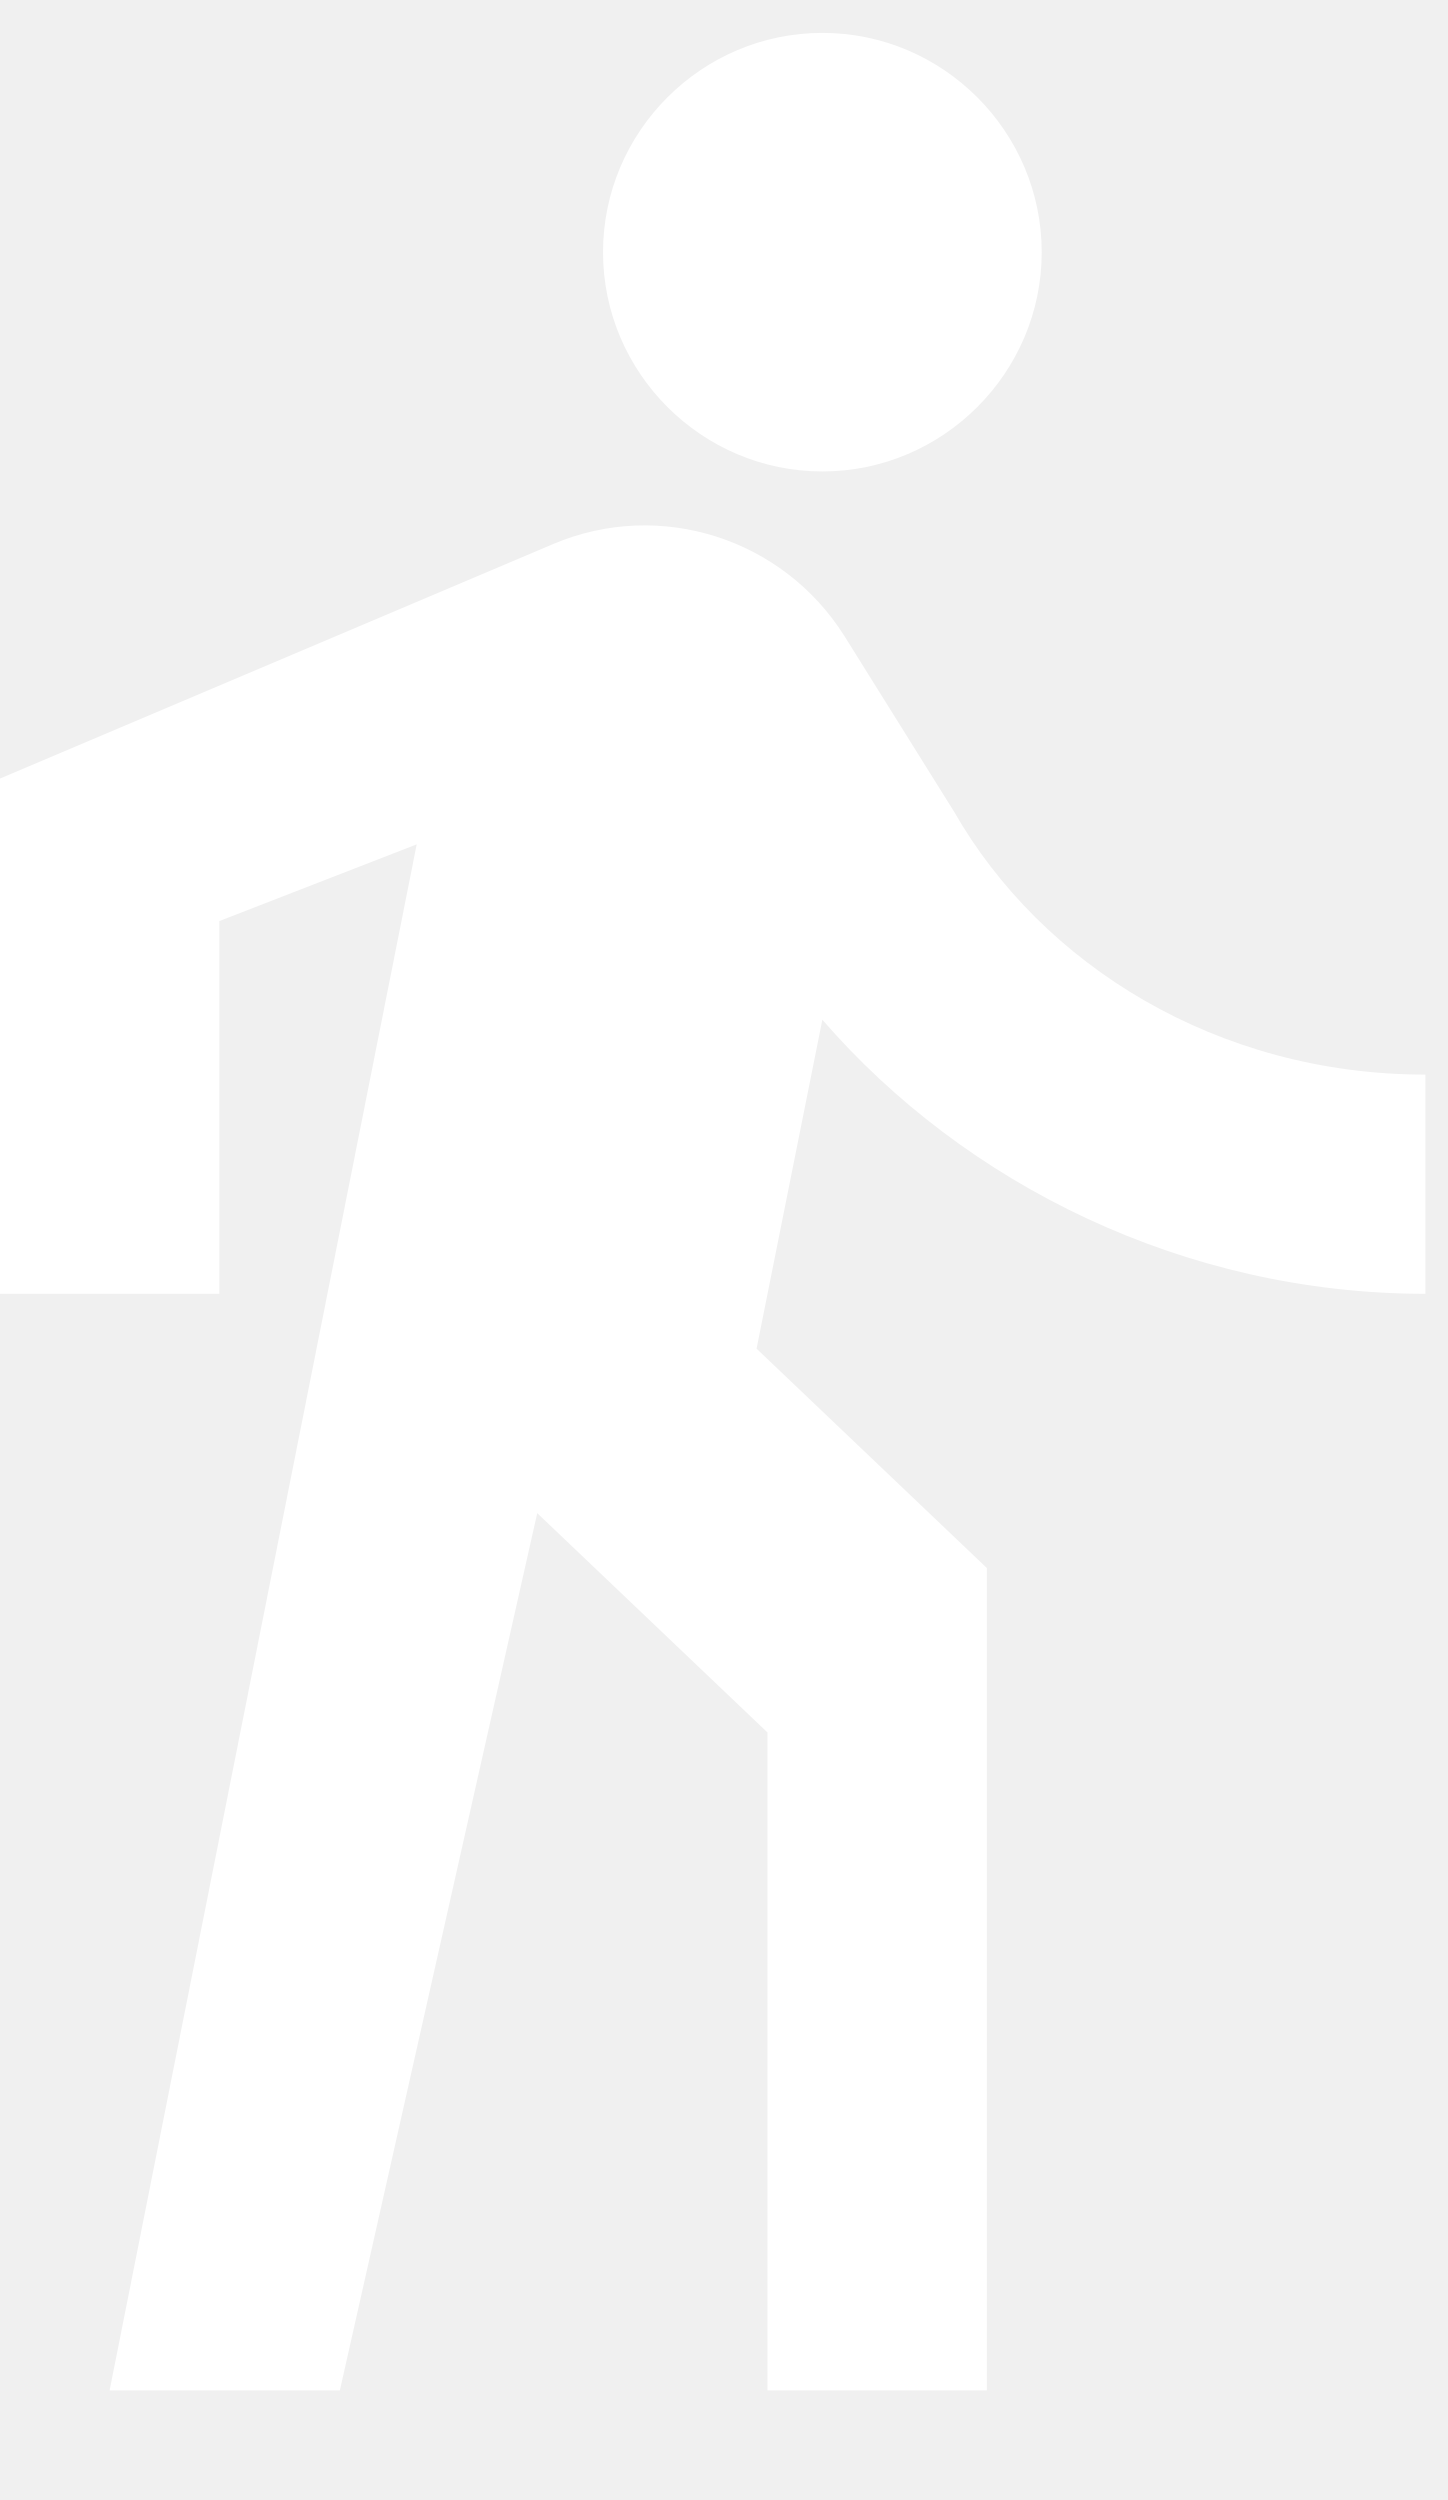
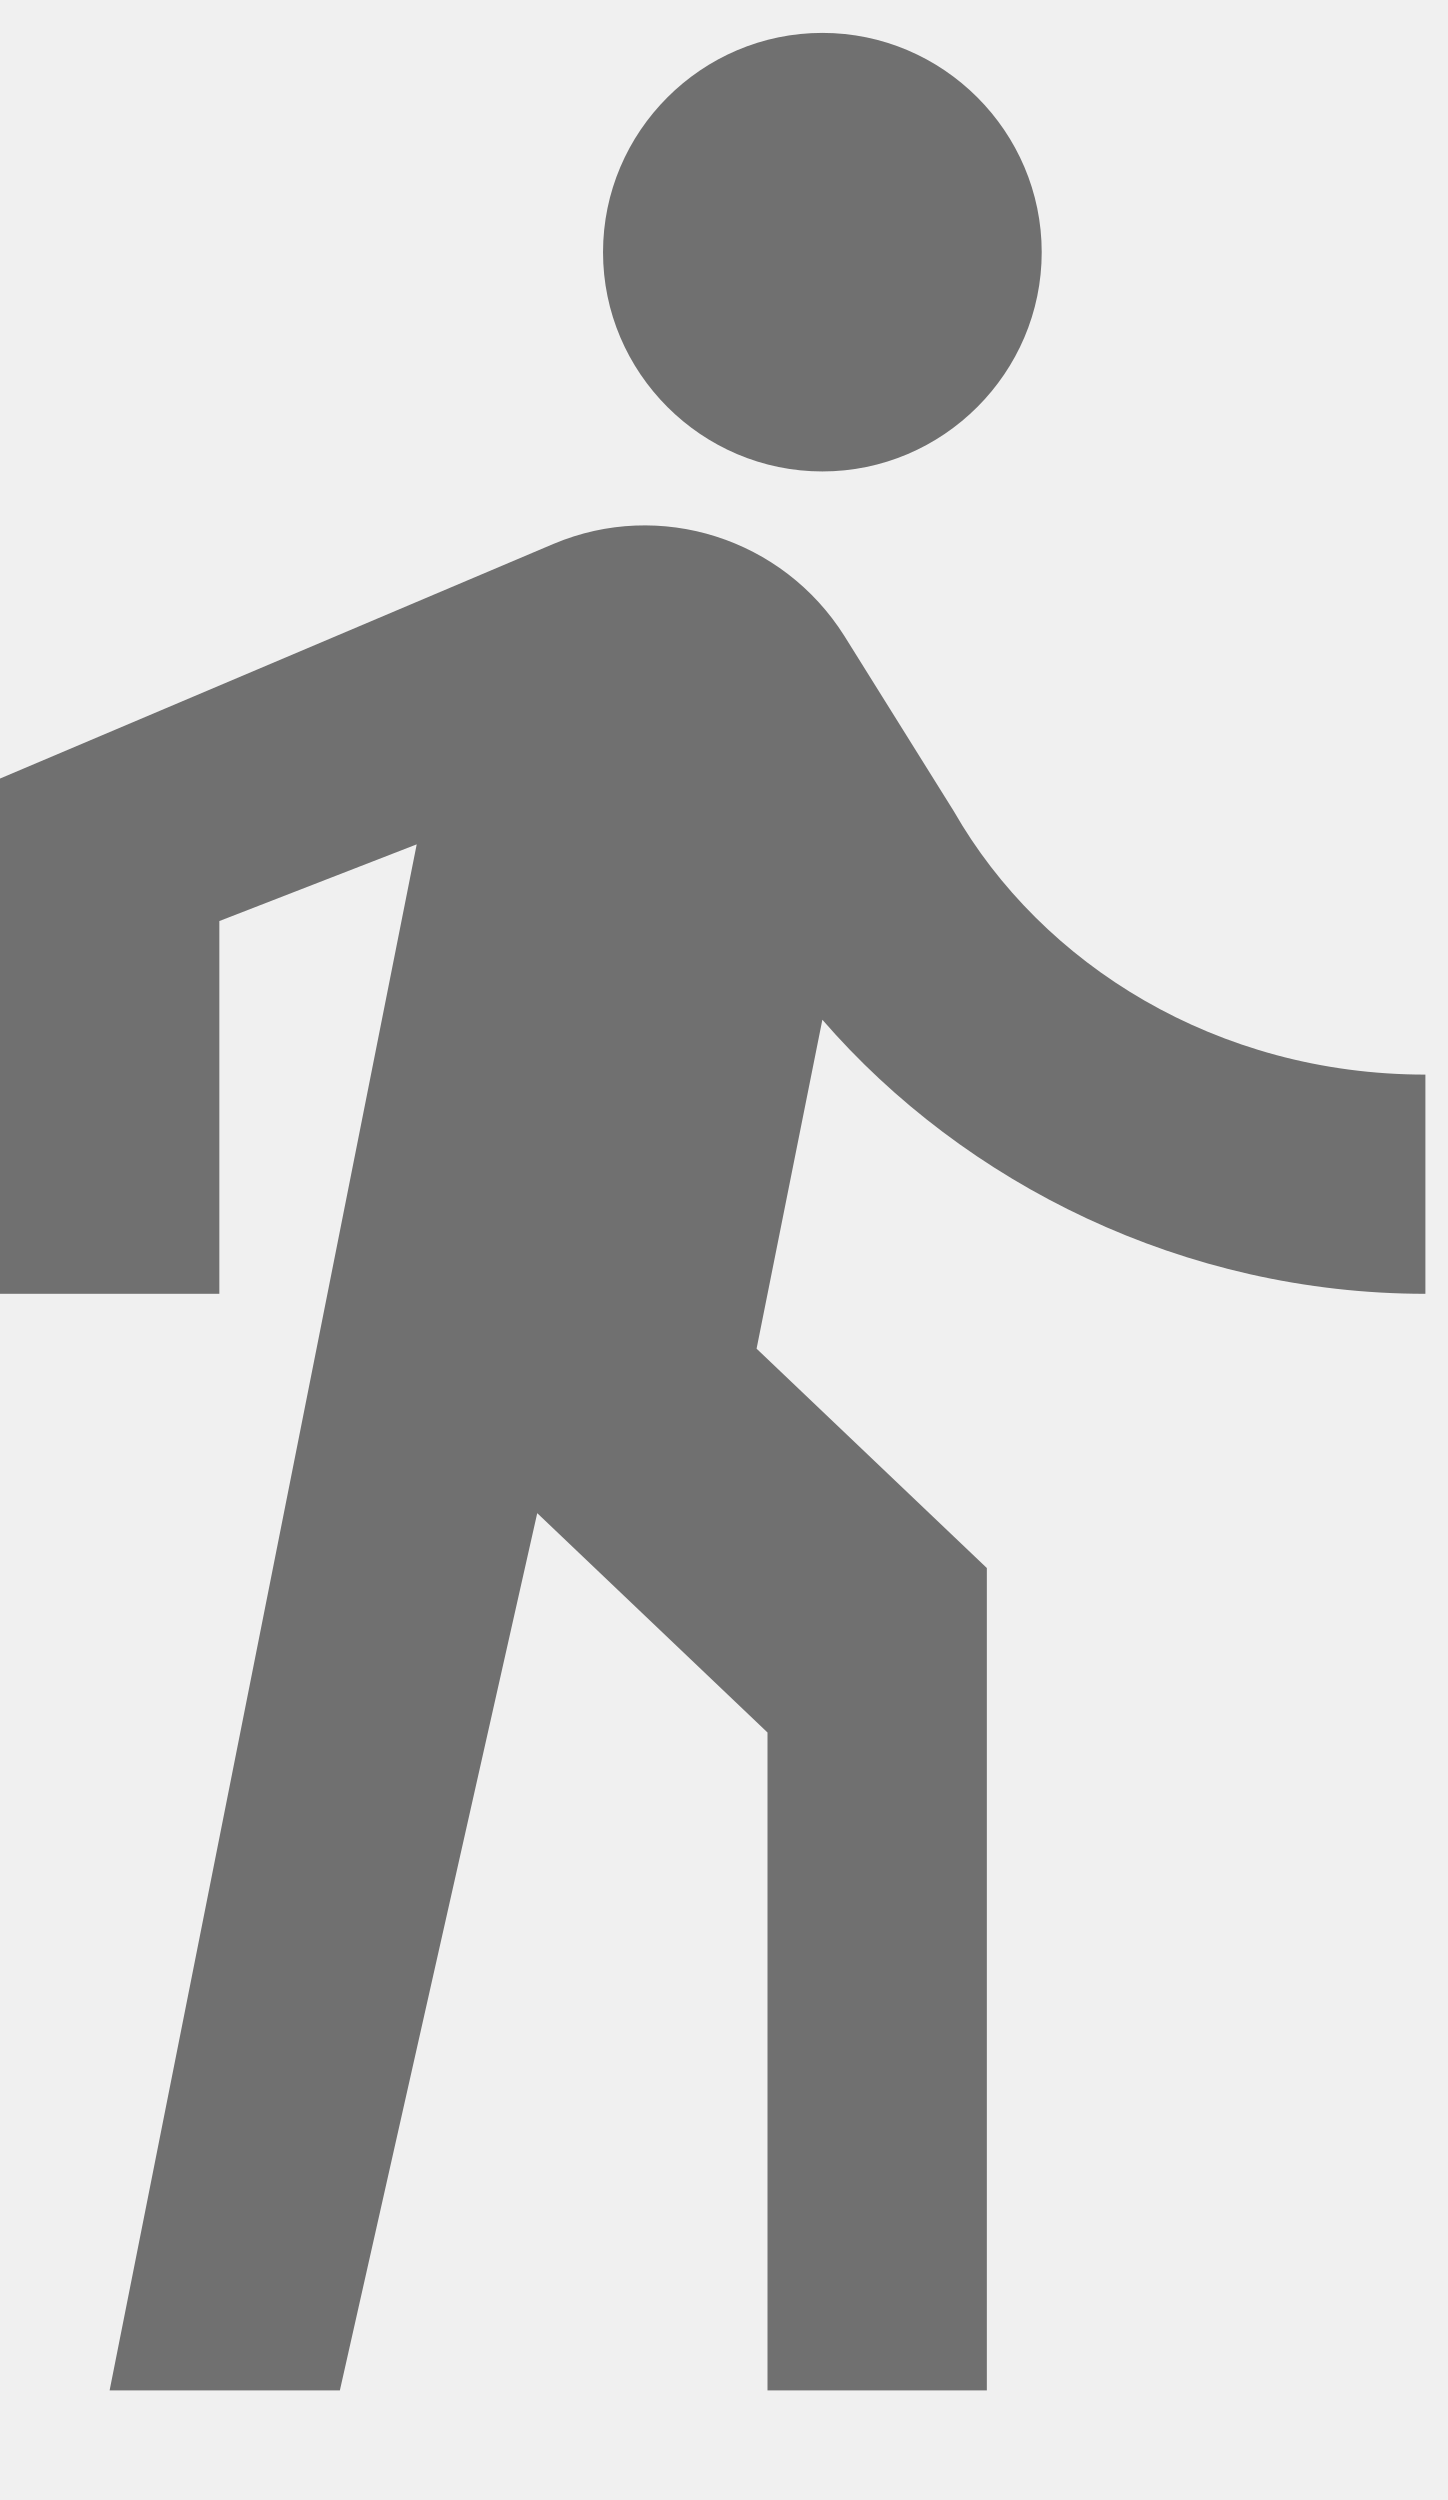
<svg xmlns="http://www.w3.org/2000/svg" width="11" height="19" viewBox="0 0 11 19" fill="none">
-   <path d="M6.25 3.583C7.167 3.583 7.917 2.833 7.917 1.917C7.917 1 7.167 0.25 6.25 0.25C5.333 0.25 4.583 1 4.583 1.917C4.583 2.833 5.333 3.583 6.25 3.583ZM3.167 6.417L0.833 18.167H2.583L4.083 11.5L5.833 13.167V18.167H7.5V11.917L5.75 10.25L6.25 7.75C7.333 9 9 9.833 10.833 9.833V8.167C9.25 8.167 7.917 7.333 7.25 6.167L6.417 4.833C5.95 4.092 5.017 3.792 4.208 4.133L0 5.917V9.833H1.667V7L3.167 6.417Z" fill="#fff" />
+   <path d="M6.25 3.583C7.167 3.583 7.917 2.833 7.917 1.917C7.917 1 7.167 0.25 6.25 0.25C5.333 0.25 4.583 1 4.583 1.917C4.583 2.833 5.333 3.583 6.25 3.583ZM3.167 6.417L0.833 18.167H2.583L4.083 11.5L5.833 13.167V18.167H7.5V11.917L5.75 10.25L6.25 7.75C7.333 9 9 9.833 10.833 9.833V8.167C9.25 8.167 7.917 7.333 7.25 6.167L6.417 4.833C5.95 4.092 5.017 3.792 4.208 4.133L0 5.917V9.833H1.667V7L3.167 6.417Z" fill="#707070" />
</svg>
